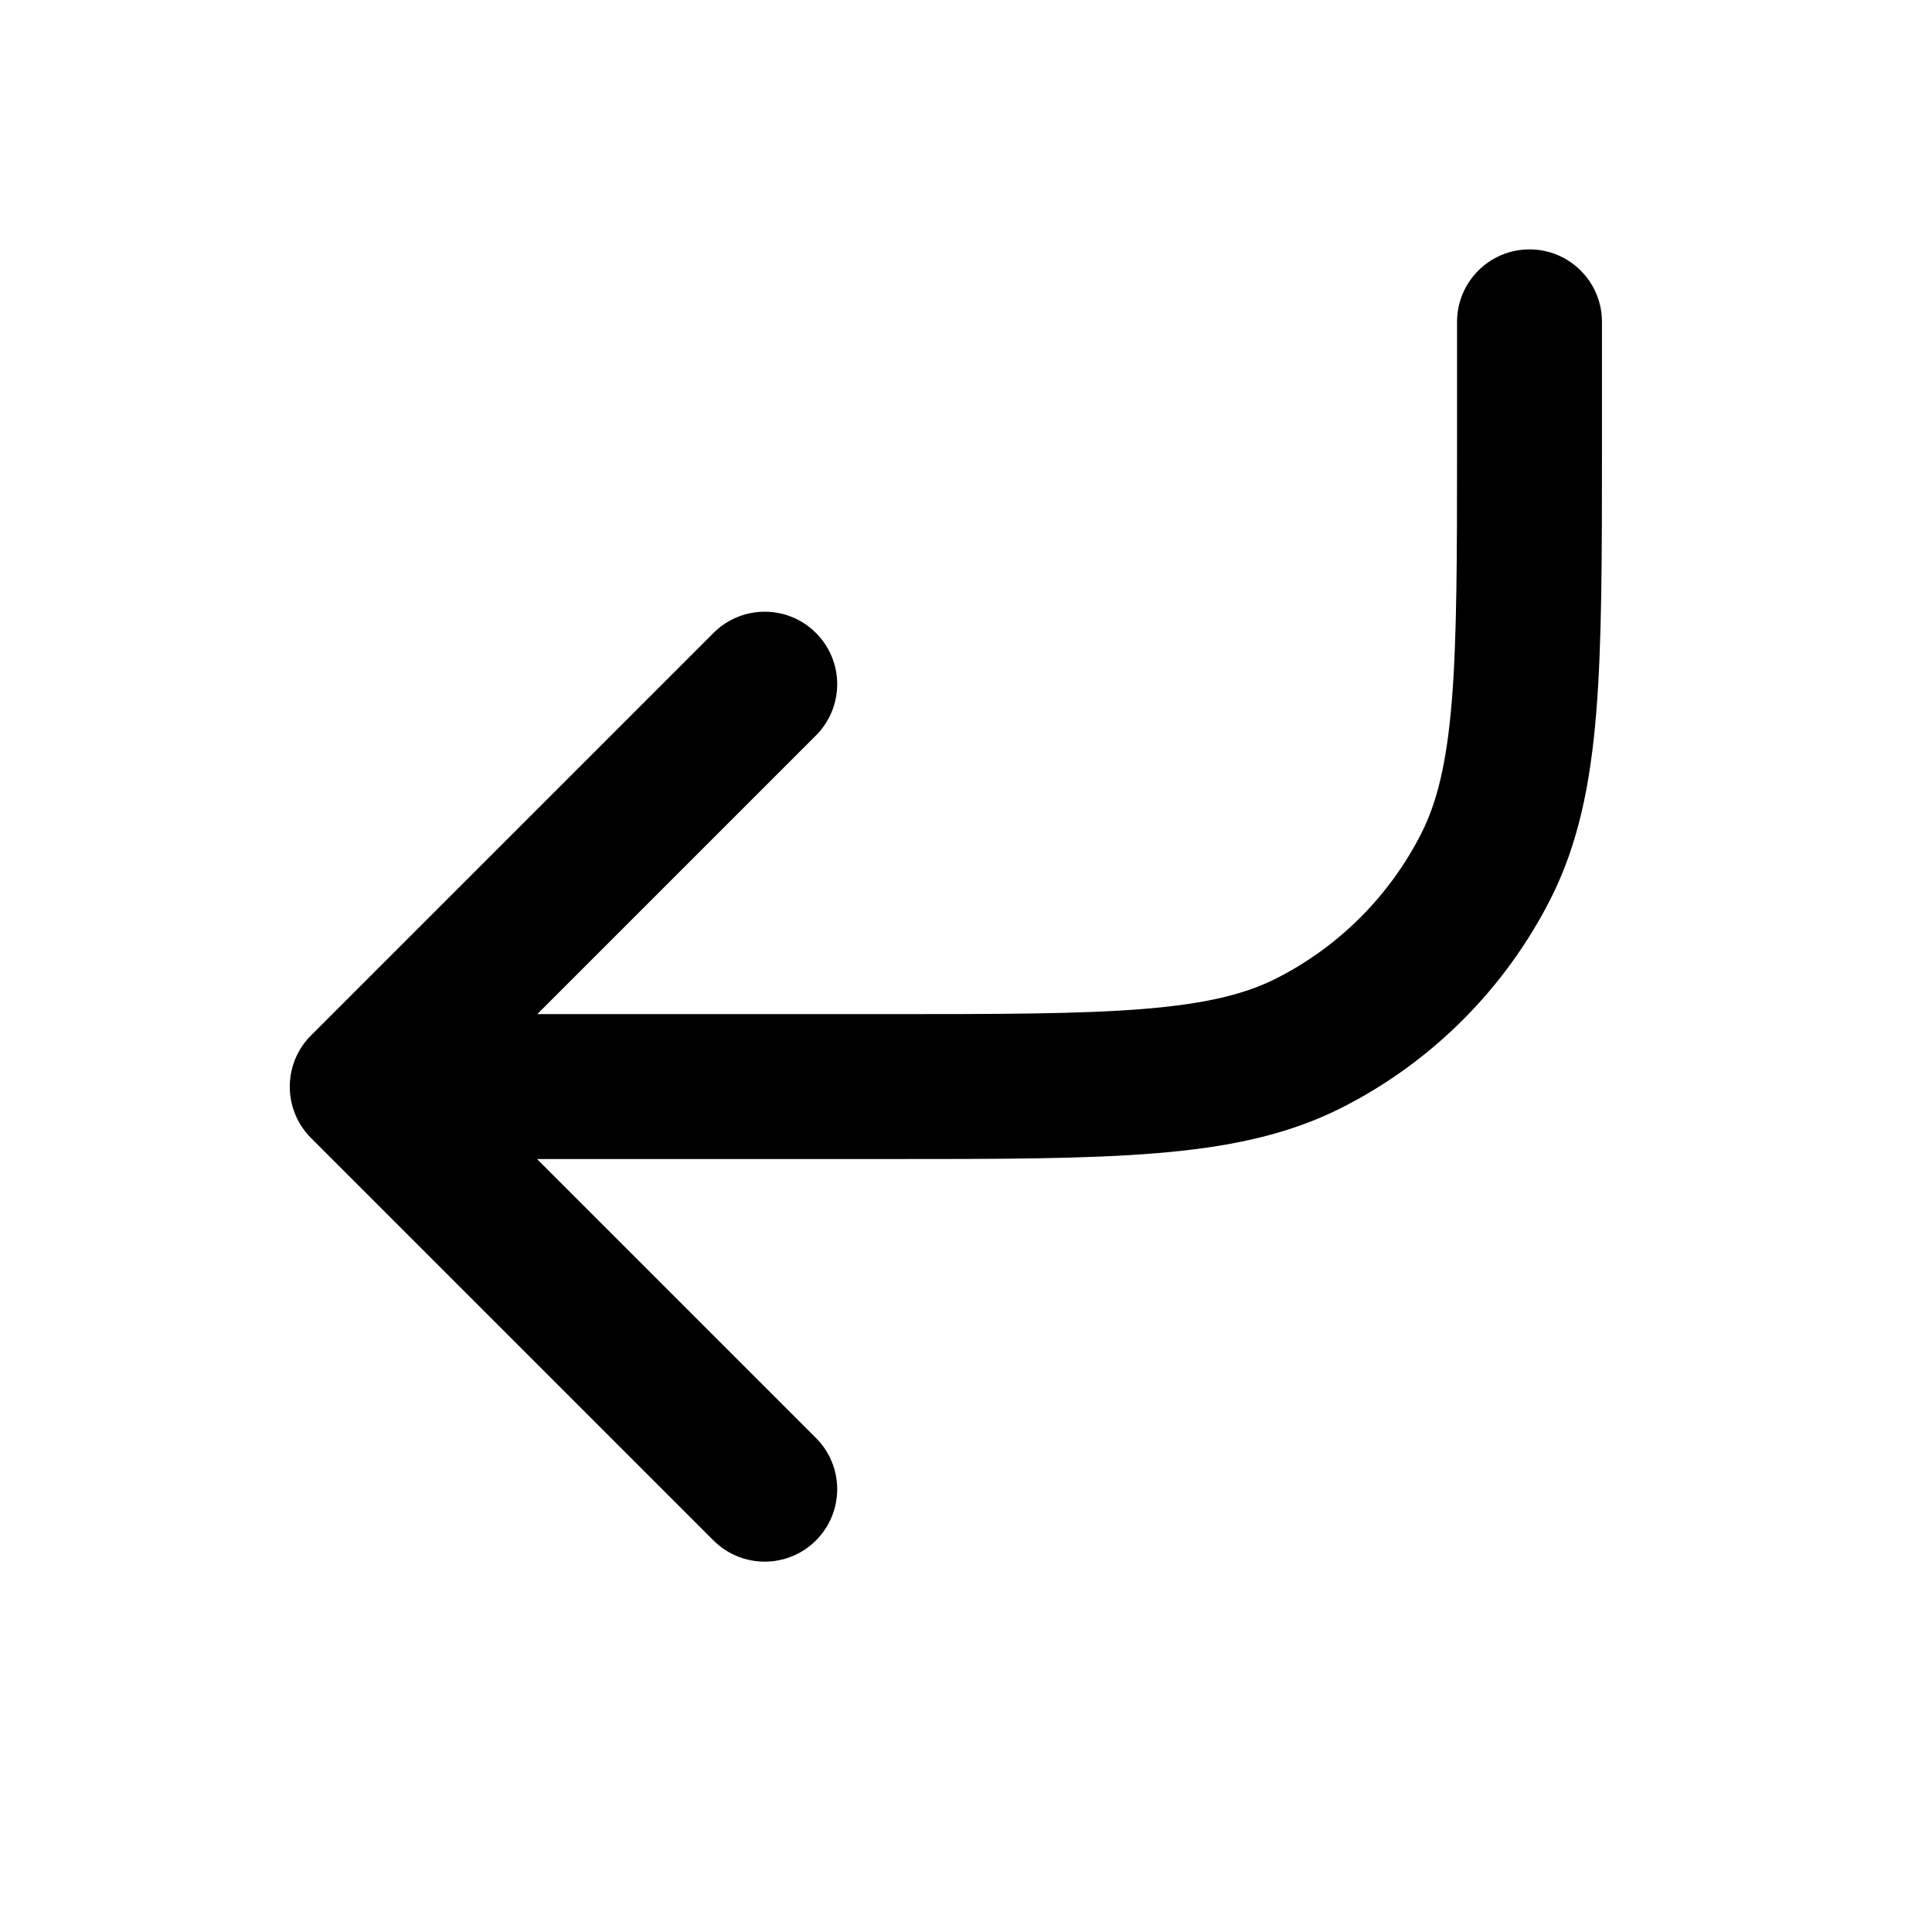
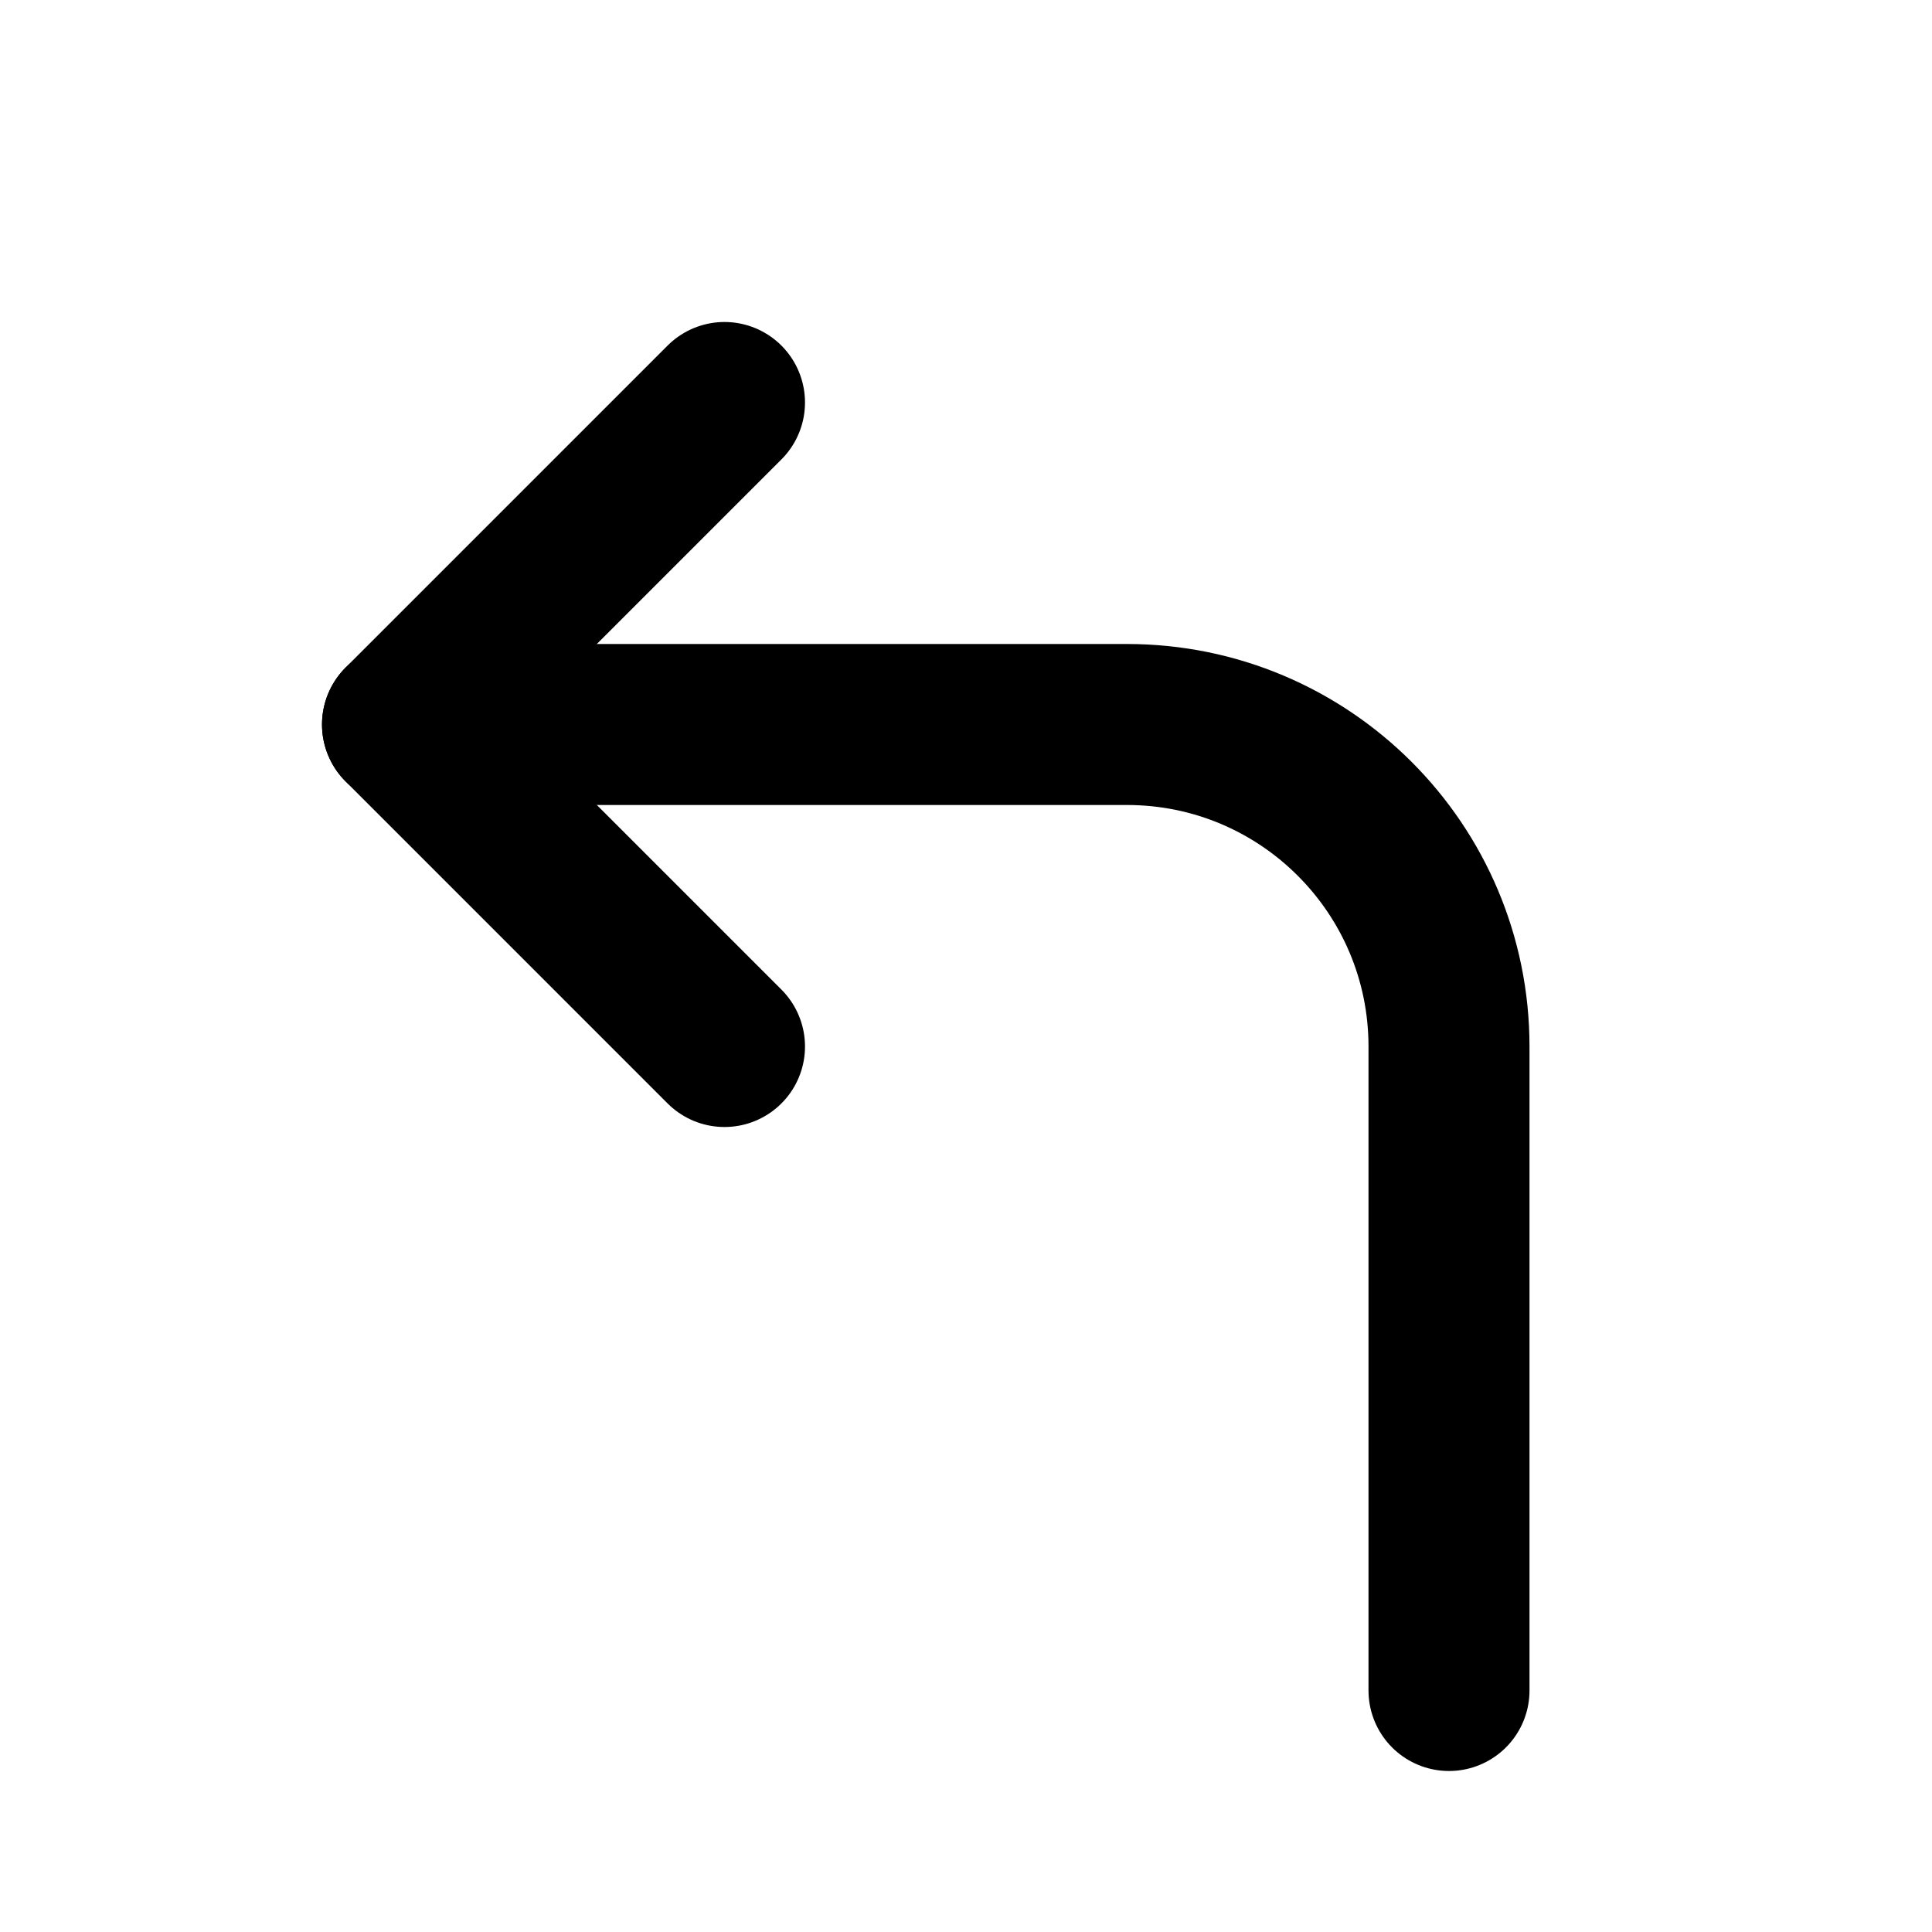
- <svg xmlns="http://www.w3.org/2000/svg" viewBox="0 0 24 24">
-   <path d="M19.9 3.998C19.9 3.501 19.497 3.098 19 3.098C18.503 3.098 18.1 3.501 18.1 3.998V5.498C18.1 6.913 18.099 7.92 18.035 8.708C17.971 9.486 17.85 9.972 17.653 10.359C17.26 11.13 16.633 11.758 15.861 12.151C15.475 12.348 14.989 12.469 14.211 12.533C13.422 12.597 12.415 12.598 11 12.598H6.674L10.136 9.136C10.488 8.784 10.488 8.214 10.136 7.863C9.785 7.511 9.215 7.511 8.863 7.863L3.863 12.863C3.512 13.214 3.512 13.784 3.863 14.136L8.863 19.136C9.215 19.487 9.785 19.487 10.136 19.136C10.488 18.784 10.488 18.214 10.136 17.863L6.671 14.398H11.04C12.406 14.398 13.487 14.398 14.357 14.326C15.247 14.254 15.996 14.102 16.678 13.755C17.789 13.189 18.691 12.286 19.257 11.176C19.605 10.493 19.756 9.744 19.829 8.855C19.9 7.984 19.9 6.904 19.9 5.537V3.998Z" />
+ <svg xmlns="http://www.w3.org/2000/svg" viewBox="0 0 24 24" fill="none" stroke="black" stroke-width="2" stroke-linecap="round" stroke-linejoin="round">
+   <path d="M18 21v-8a4 4 0 0 0 -4 -4h-9" />
+   <path d="M9 13l-4 -4l4 -4" />
</svg>
